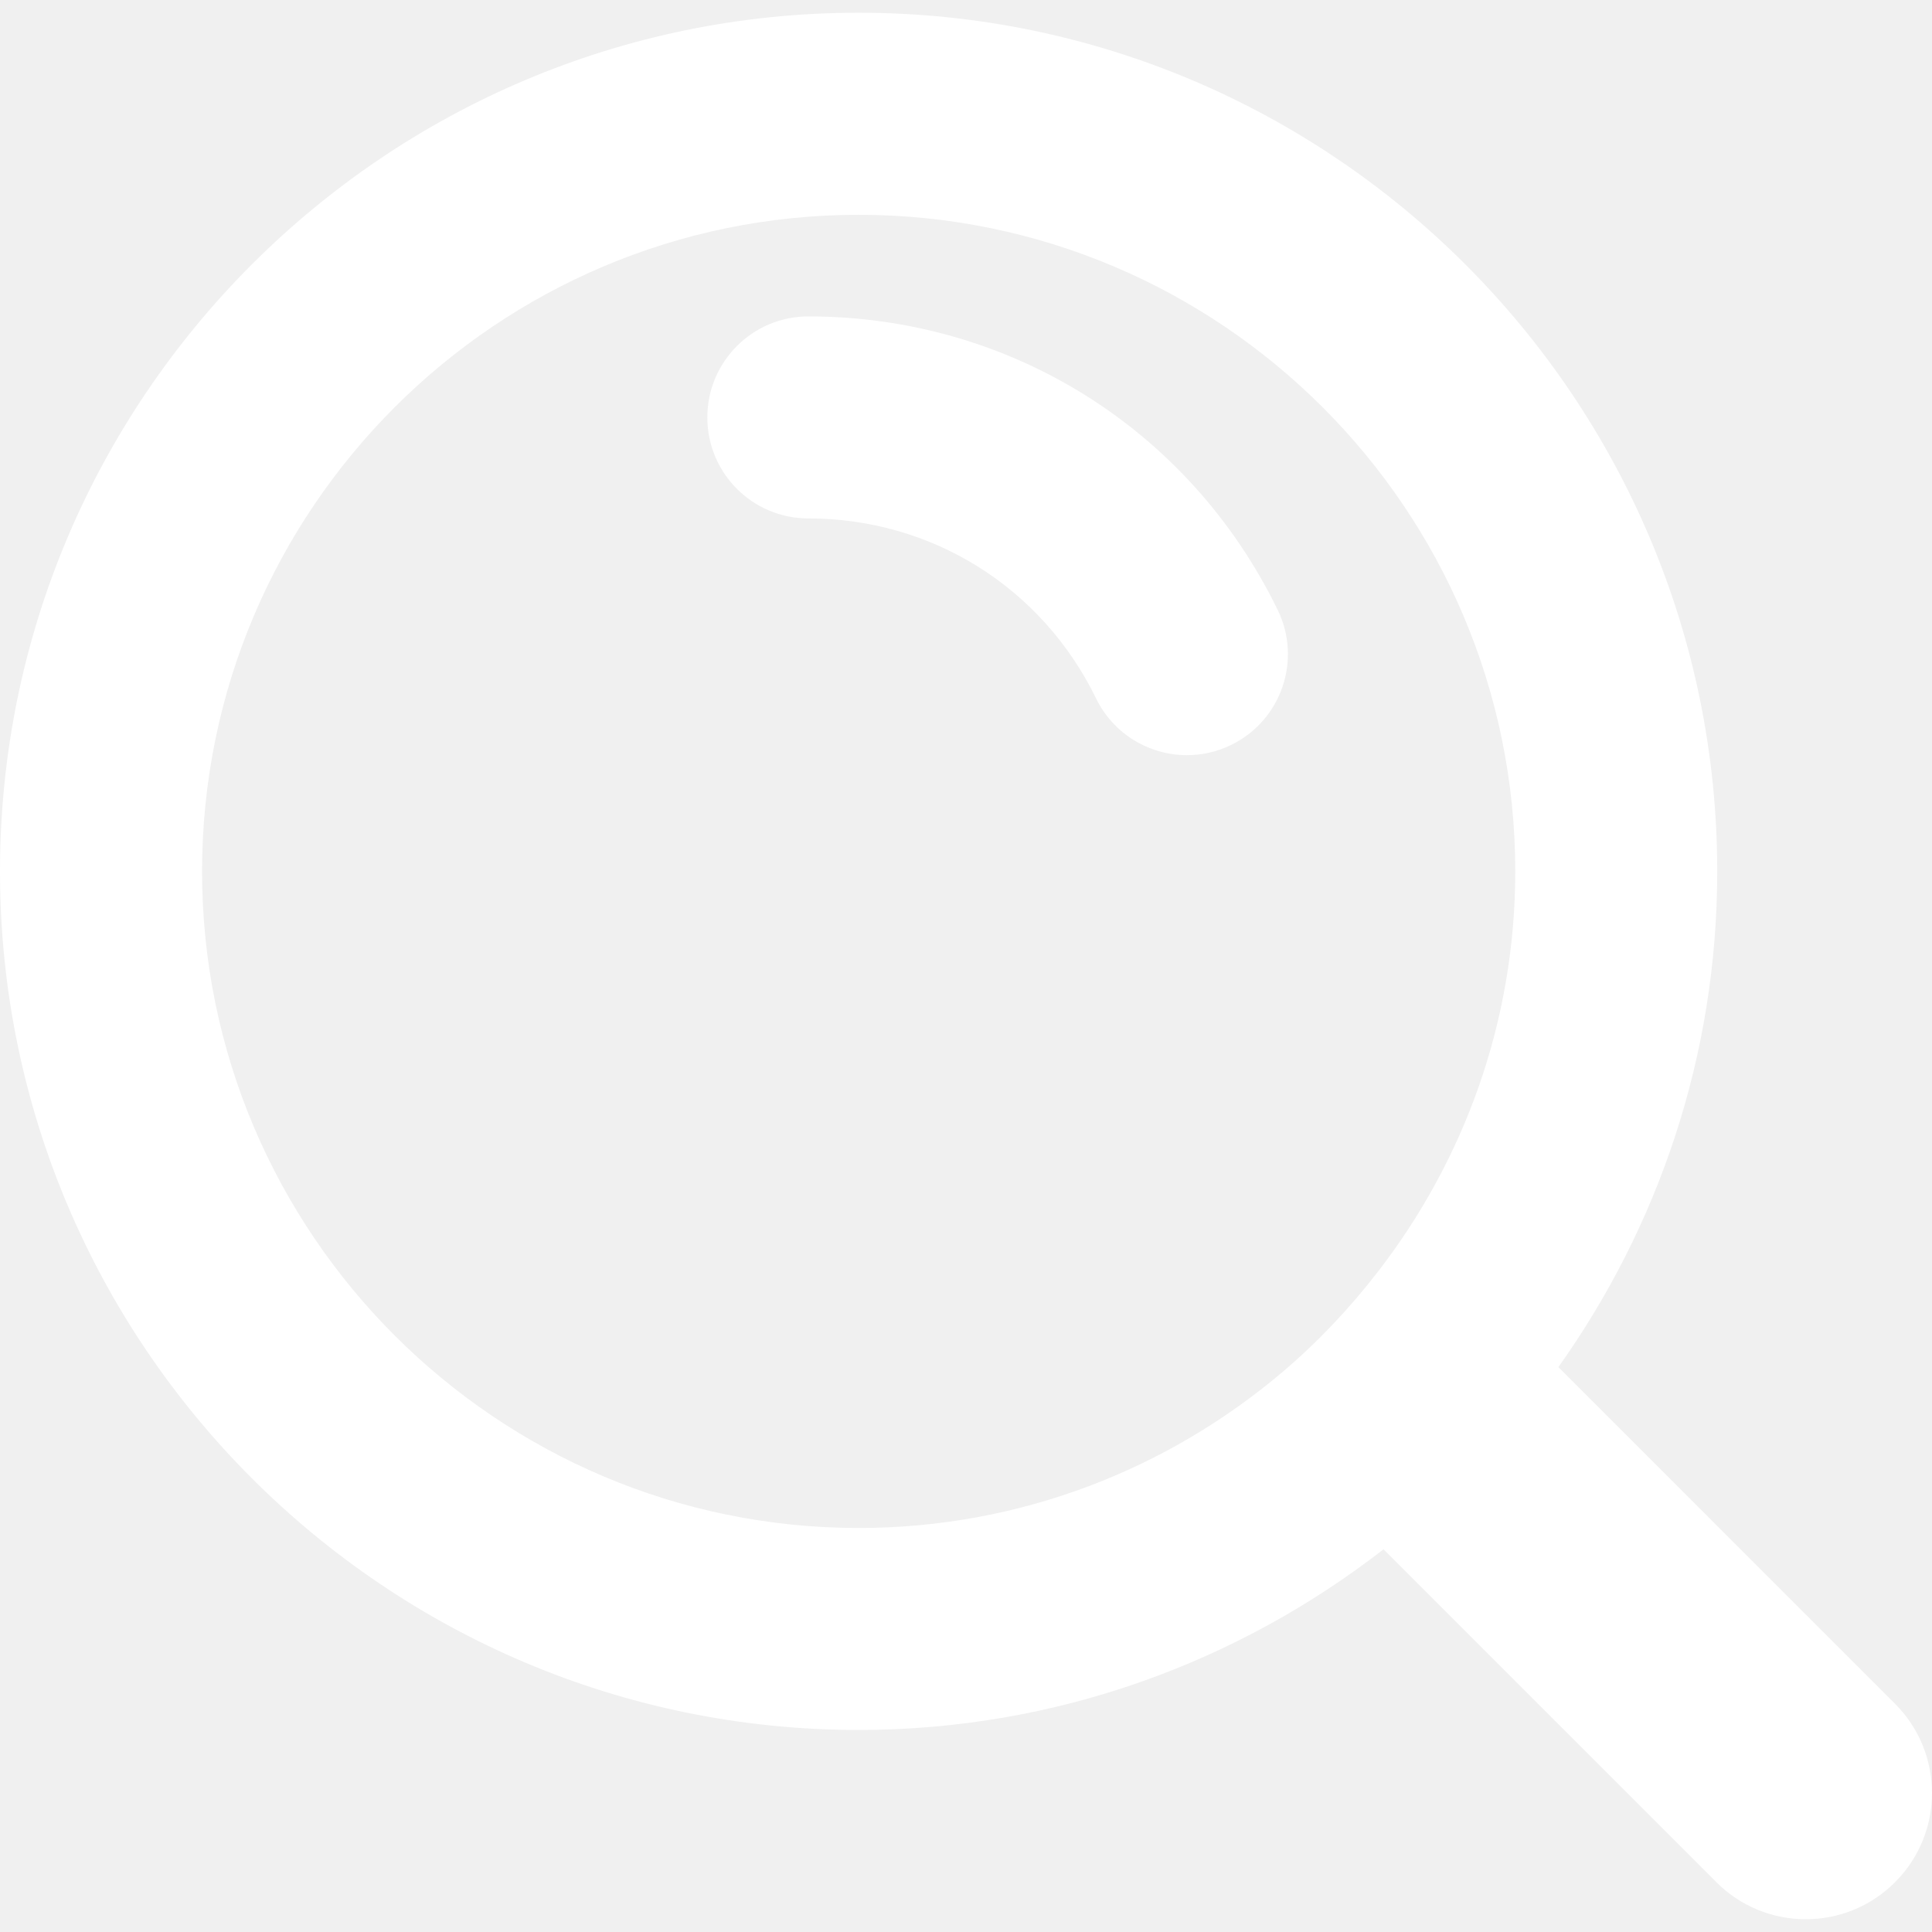
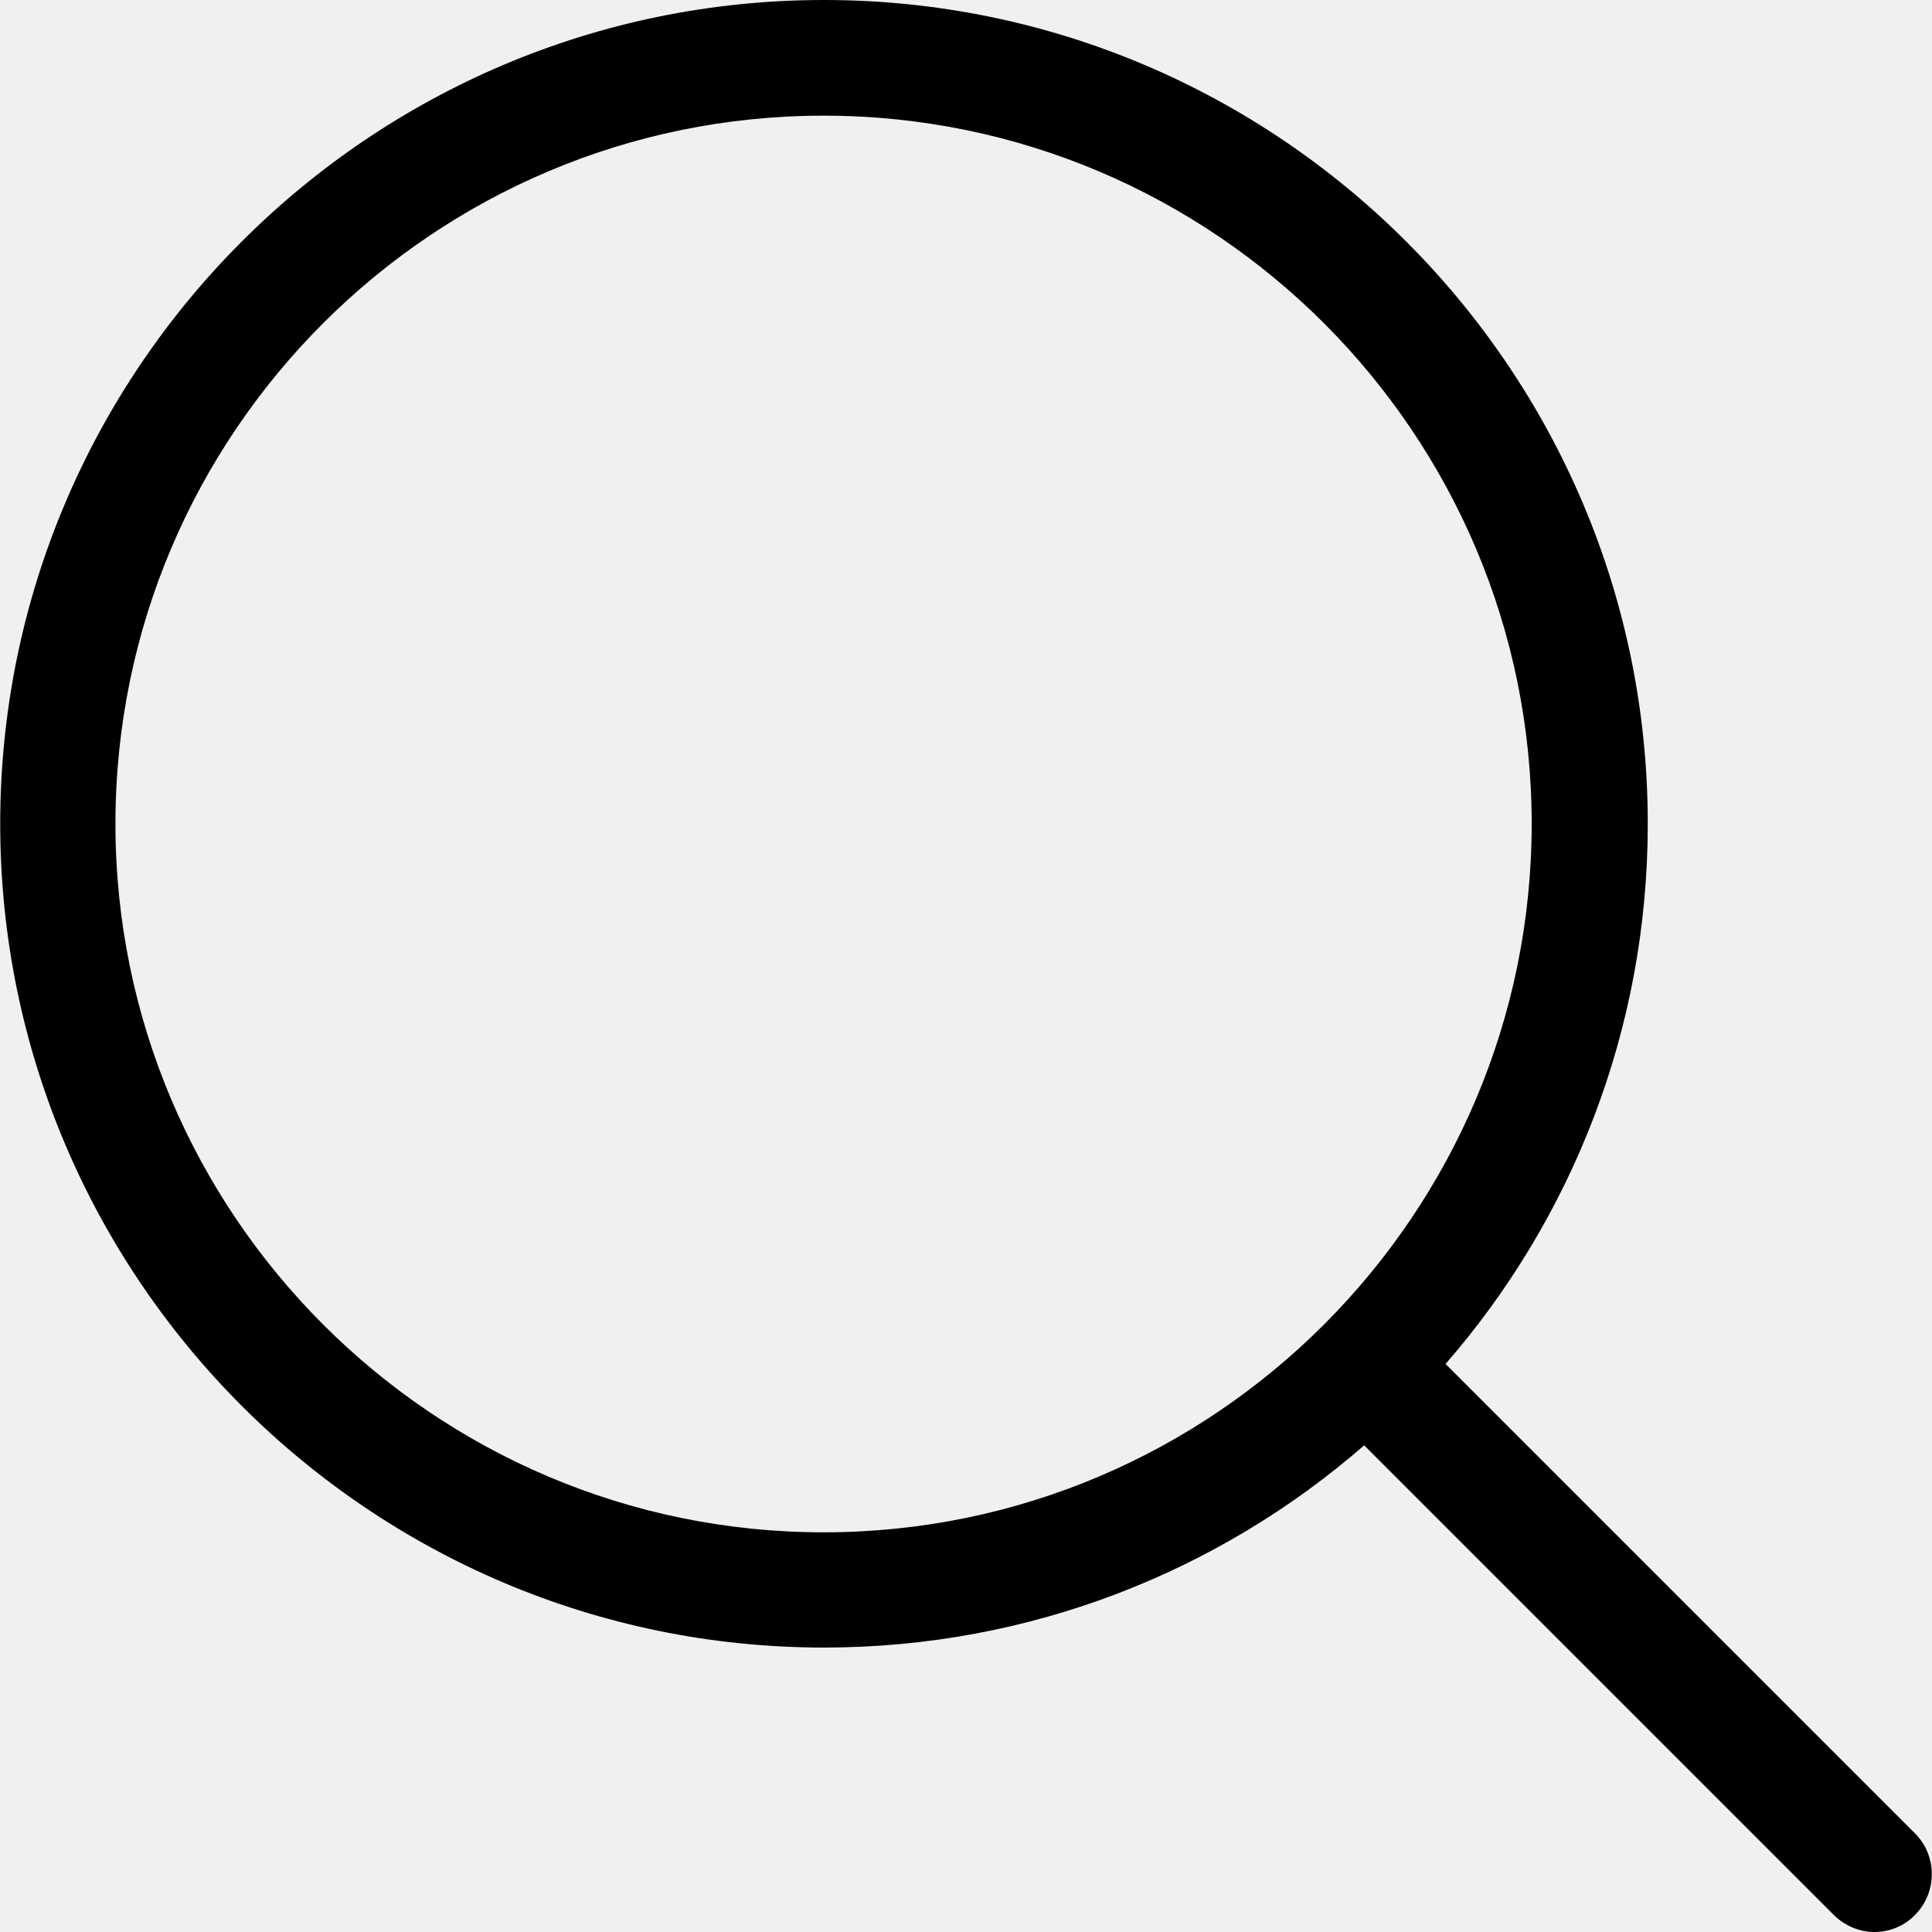
- <svg xmlns="http://www.w3.org/2000/svg" version="1.1" id="Capa_1" x="0px" y="0px" viewBox="0 0 57.231 57.231" style="enable-background:new 0 0 57.231 57.231;" xml:space="preserve" width="512px" height="512px">
+ <svg xmlns="http://www.w3.org/2000/svg" version="1.1" id="Capa_1" x="0px" y="0px" viewBox="0 0 451 451" style="enable-background:new 0 0 451 451;" xml:space="preserve">
  <g>
-     <g>
-       <path d="M23.945,9.373c-1.652,0-2.992,1.341-2.992,2.992c0,1.654,1.34,2.992,2.992,2.992    c3.656,0,6.921,2.042,8.524,5.333c0.519,1.062,1.583,1.68,2.691,1.68c0.441,0,0.888-0.097,1.309-0.303    c1.486-0.723,2.104-2.514,1.379-4.001C35.235,12.704,29.906,9.373,23.945,9.373z" fill="#FFFFFF" />
-       <path d="M56.135,50.469l-9.971-9.972c2.952-4.152,4.705-9.213,4.705-14.685    c0-14.025-11.41-25.435-25.435-25.435S0,11.787,0,25.812c0,14.024,11.409,25.434,25.434,25.434c5.859,0,11.245-2.01,15.549-5.351    l9.862,9.862c0.73,0.73,1.689,1.096,2.645,1.096c0.958,0,1.915-0.365,2.645-1.096C57.596,54.298,57.596,51.93,56.135,50.469z     M5.986,25.813c0-10.725,8.726-19.45,19.45-19.45s19.45,8.725,19.45,19.45c0,4.462-1.525,8.566-4.063,11.852    c-0.839,1.085-1.781,2.086-2.827,2.973c-3.392,2.878-7.773,4.625-12.56,4.625C14.711,45.262,5.986,36.537,5.986,25.813z" fill="#FFFFFF" />
-     </g>
+     <path d="M447.05,428l-109.6-109.6c29.4-33.8,47.2-77.9,47.2-126.1C384.65,86.2,298.35,0,192.35,0C86.25,0,0.05,86.3,0.05,192.3   s86.3,192.3,192.3,192.3c48.2,0,92.3-17.8,126.1-47.2L428.05,447c2.6,2.6,6.1,4,9.5,4s6.9-1.3,9.5-4   C452.25,441.8,452.25,433.2,447.05,428z M26.95,192.3c0-91.2,74.2-165.3,165.3-165.3c91.2,0,165.3,74.2,165.3,165.3   s-74.1,165.4-165.3,165.4C101.15,357.7,26.95,283.5,26.95,192.3z" />
  </g>
  <g>
</g>
  <g>
</g>
  <g>
</g>
  <g>
</g>
  <g>
</g>
  <g>
</g>
  <g>
</g>
  <g>
</g>
  <g>
</g>
  <g>
</g>
  <g>
</g>
  <g>
</g>
  <g>
</g>
  <g>
</g>
  <g>
</g>
</svg>
